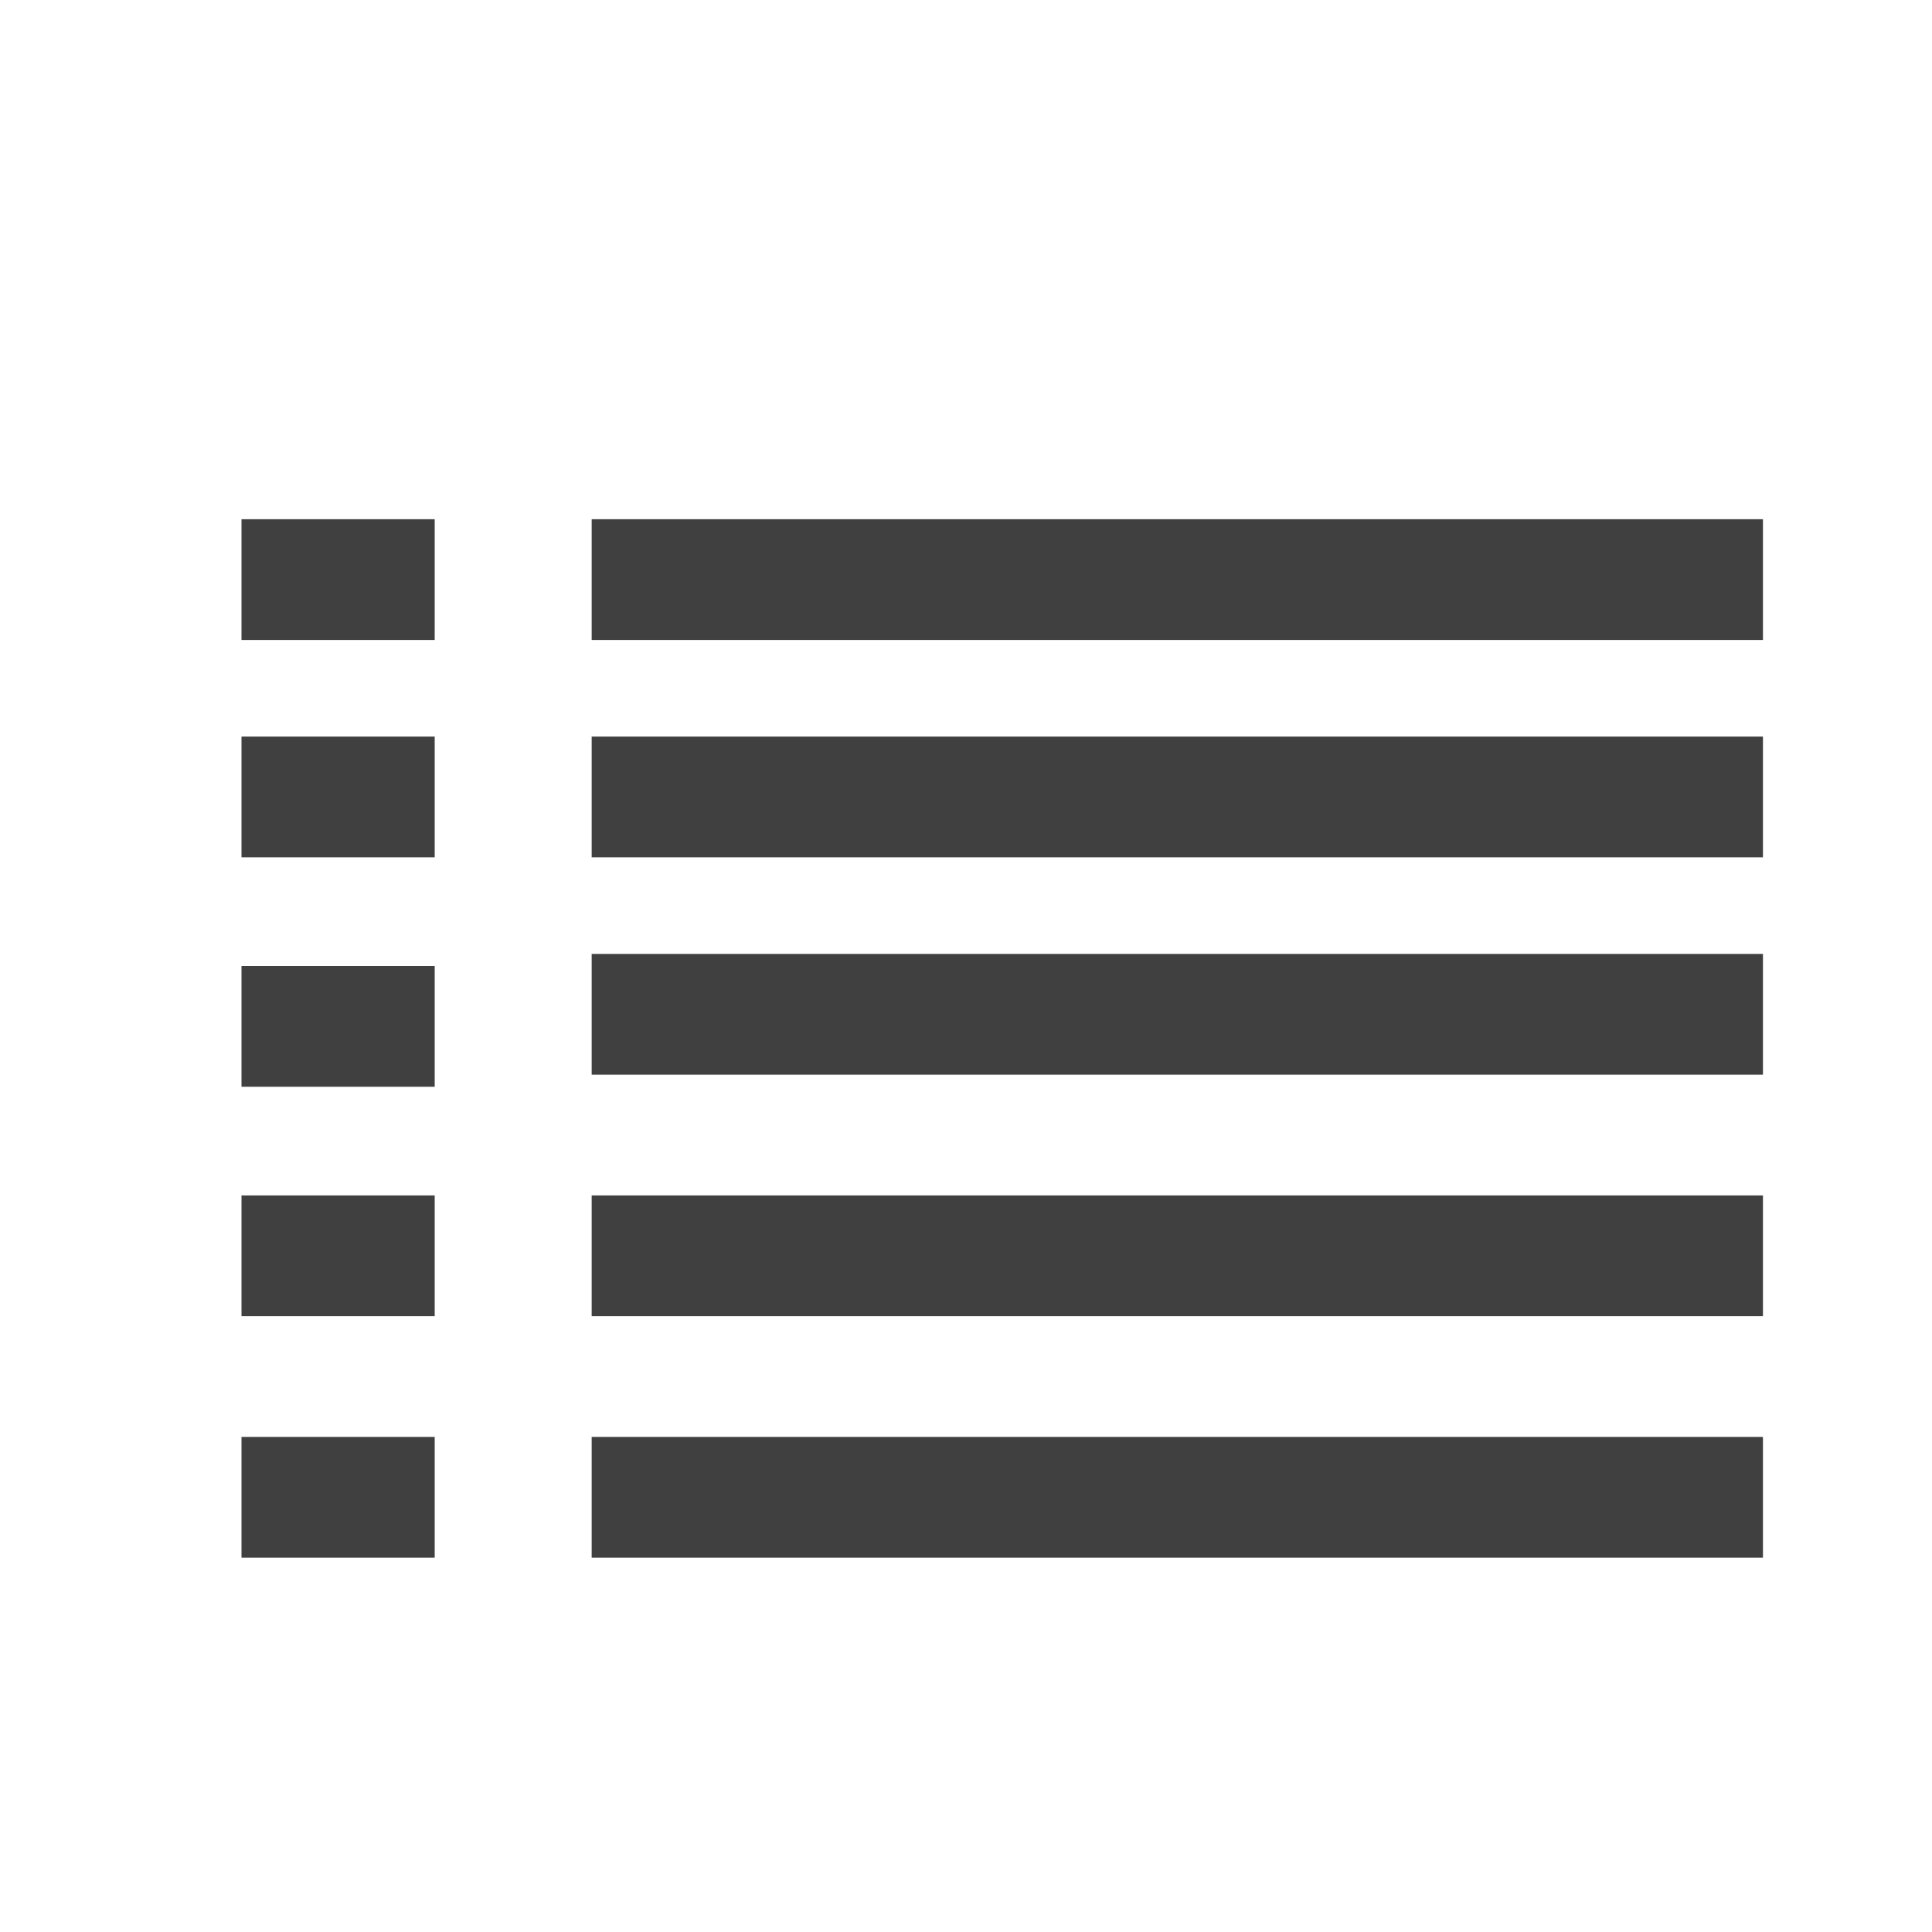
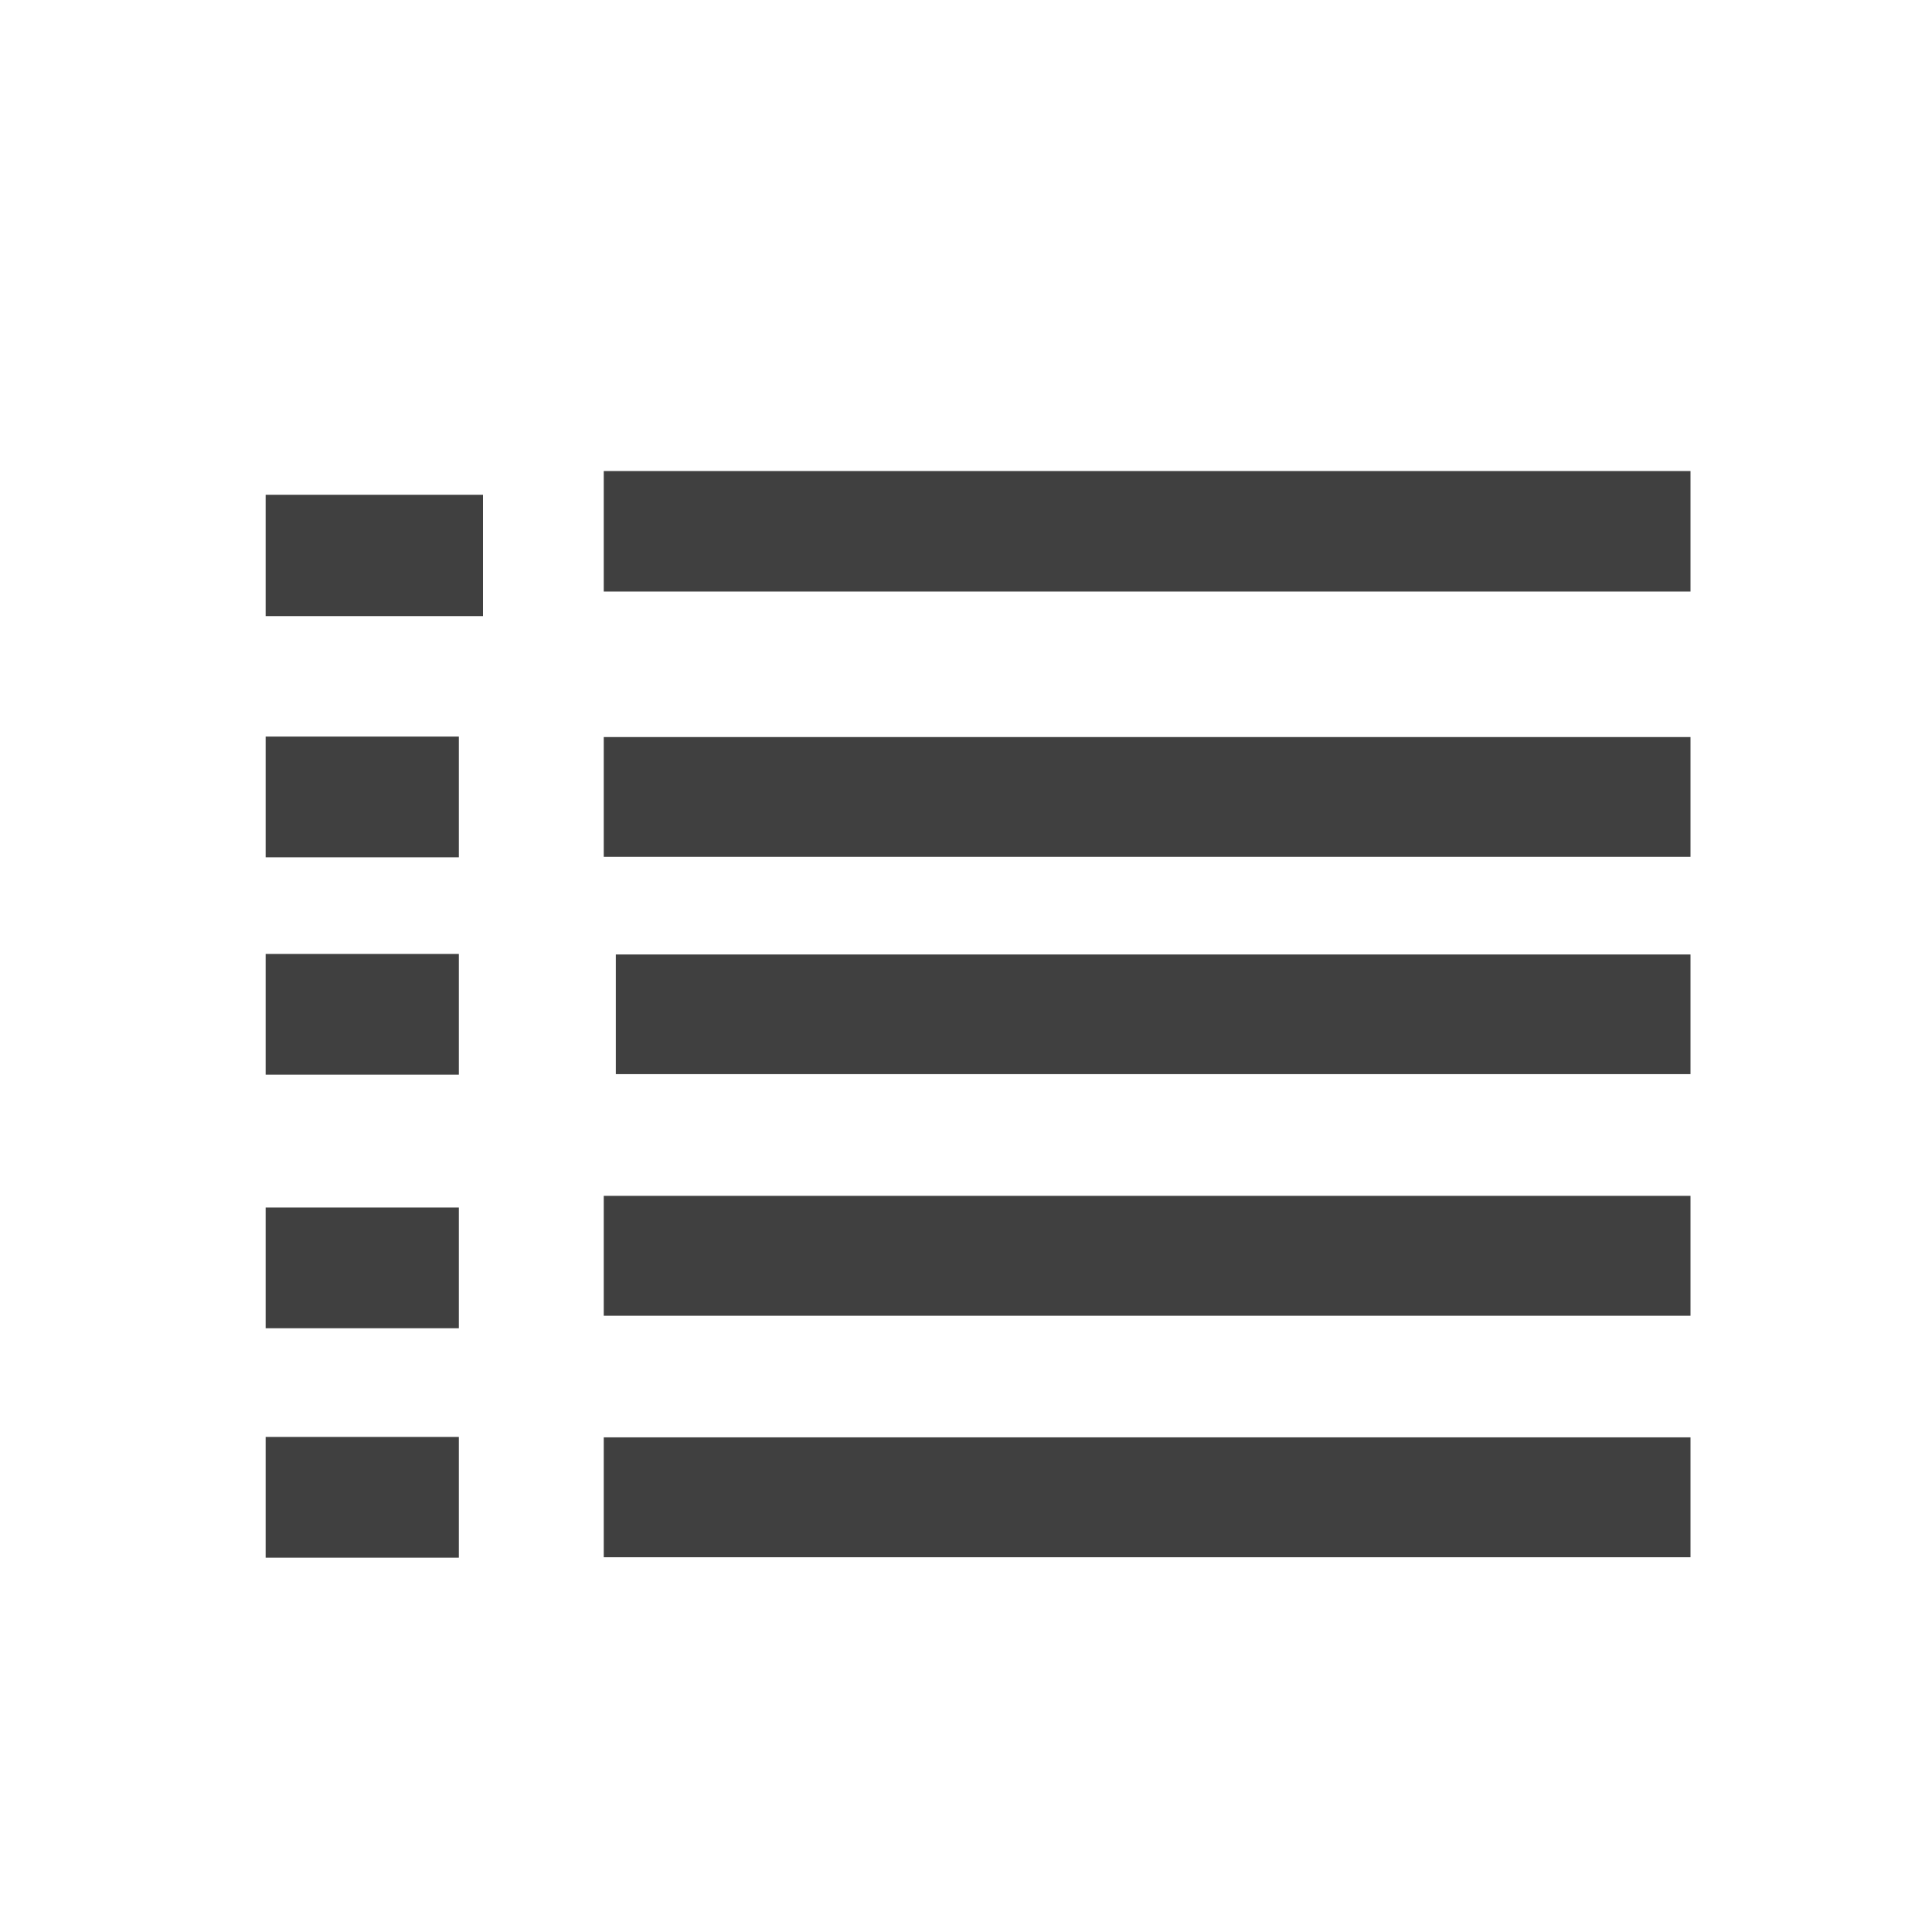
<svg xmlns="http://www.w3.org/2000/svg" version="1.1" id="Layer_2" x="0px" y="0px" viewBox="0 0 16 16" style="enable-background:new 0 0 16 16;" xml:space="preserve">
  <style type="text/css">
- 	.st0{fill:none;stroke:#404040;stroke-miterlimit:10;}
- 	.st1{fill:none;}
+ 	.st0{fill:none;stroke:#404040;stroke-width:1.005;stroke-miterlimit:10;}
+ 	.st1{fill:none;stroke:#404040;stroke-miterlimit:10;}
+ 	.st2{fill:none;stroke:#404040;stroke-width:0.998;stroke-miterlimit:10;}
+ 	.st3{fill:none;stroke:#404040;stroke-width:0.992;stroke-miterlimit:10;}
+ 	.st4{fill:none;stroke:#404040;stroke-width:0.991;stroke-miterlimit:10;}
+ 	.st5{fill:none;stroke:#404040;stroke-width:0.993;stroke-miterlimit:10;}
+ 	.st6{fill:none;}
</style>
-   <line class="st0" x1="2" y1="4.8" x2="3.6" y2="4.8" />
-   <line class="st0" x1="2" y1="6.6" x2="3.6" y2="6.6" />
-   <line class="st0" x1="2" y1="8.5" x2="3.6" y2="8.5" />
-   <line class="st0" x1="2" y1="10.4" x2="3.6" y2="10.4" />
-   <line class="st0" x1="2" y1="12.4" x2="3.6" y2="12.4" />
-   <line class="st0" x1="4.9" y1="4.8" x2="14.6" y2="4.8" />
-   <line class="st0" x1="4.9" y1="6.6" x2="14.6" y2="6.6" />
-   <line class="st0" x1="4.9" y1="8.4" x2="14.6" y2="8.4" />
-   <line class="st0" x1="4.9" y1="10.4" x2="14.6" y2="10.4" />
-   <line class="st0" x1="4.9" y1="12.4" x2="14.6" y2="12.4" />
-   <rect class="st1" width="16" height="16" />
+   <line class="st0" x1="2.2" y1="4.6" x2="4" y2="4.6" />
+   <line class="st1" x1="2.2" y1="6.6" x2="3.8" y2="6.6" />
+   <line class="st1" x1="2.2" y1="8.4" x2="3.8" y2="8.4" />
+   <line class="st1" x1="2.2" y1="10.5" x2="3.8" y2="10.5" />
+   <line class="st1" x1="2.2" y1="12.4" x2="3.8" y2="12.4" />
+   <line class="st2" x1="5" y1="4.4" x2="14" y2="4.4" />
+   <line class="st3" x1="5" y1="6.6" x2="14" y2="6.6" />
+   <line class="st4" x1="5.1" y1="8.4" x2="14" y2="8.4" />
+   <line class="st5" x1="5" y1="10.4" x2="14" y2="10.4" />
+   <line class="st5" x1="5" y1="12.4" x2="14" y2="12.4" />
+   <rect class="st6" width="16" height="16" />
</svg>
